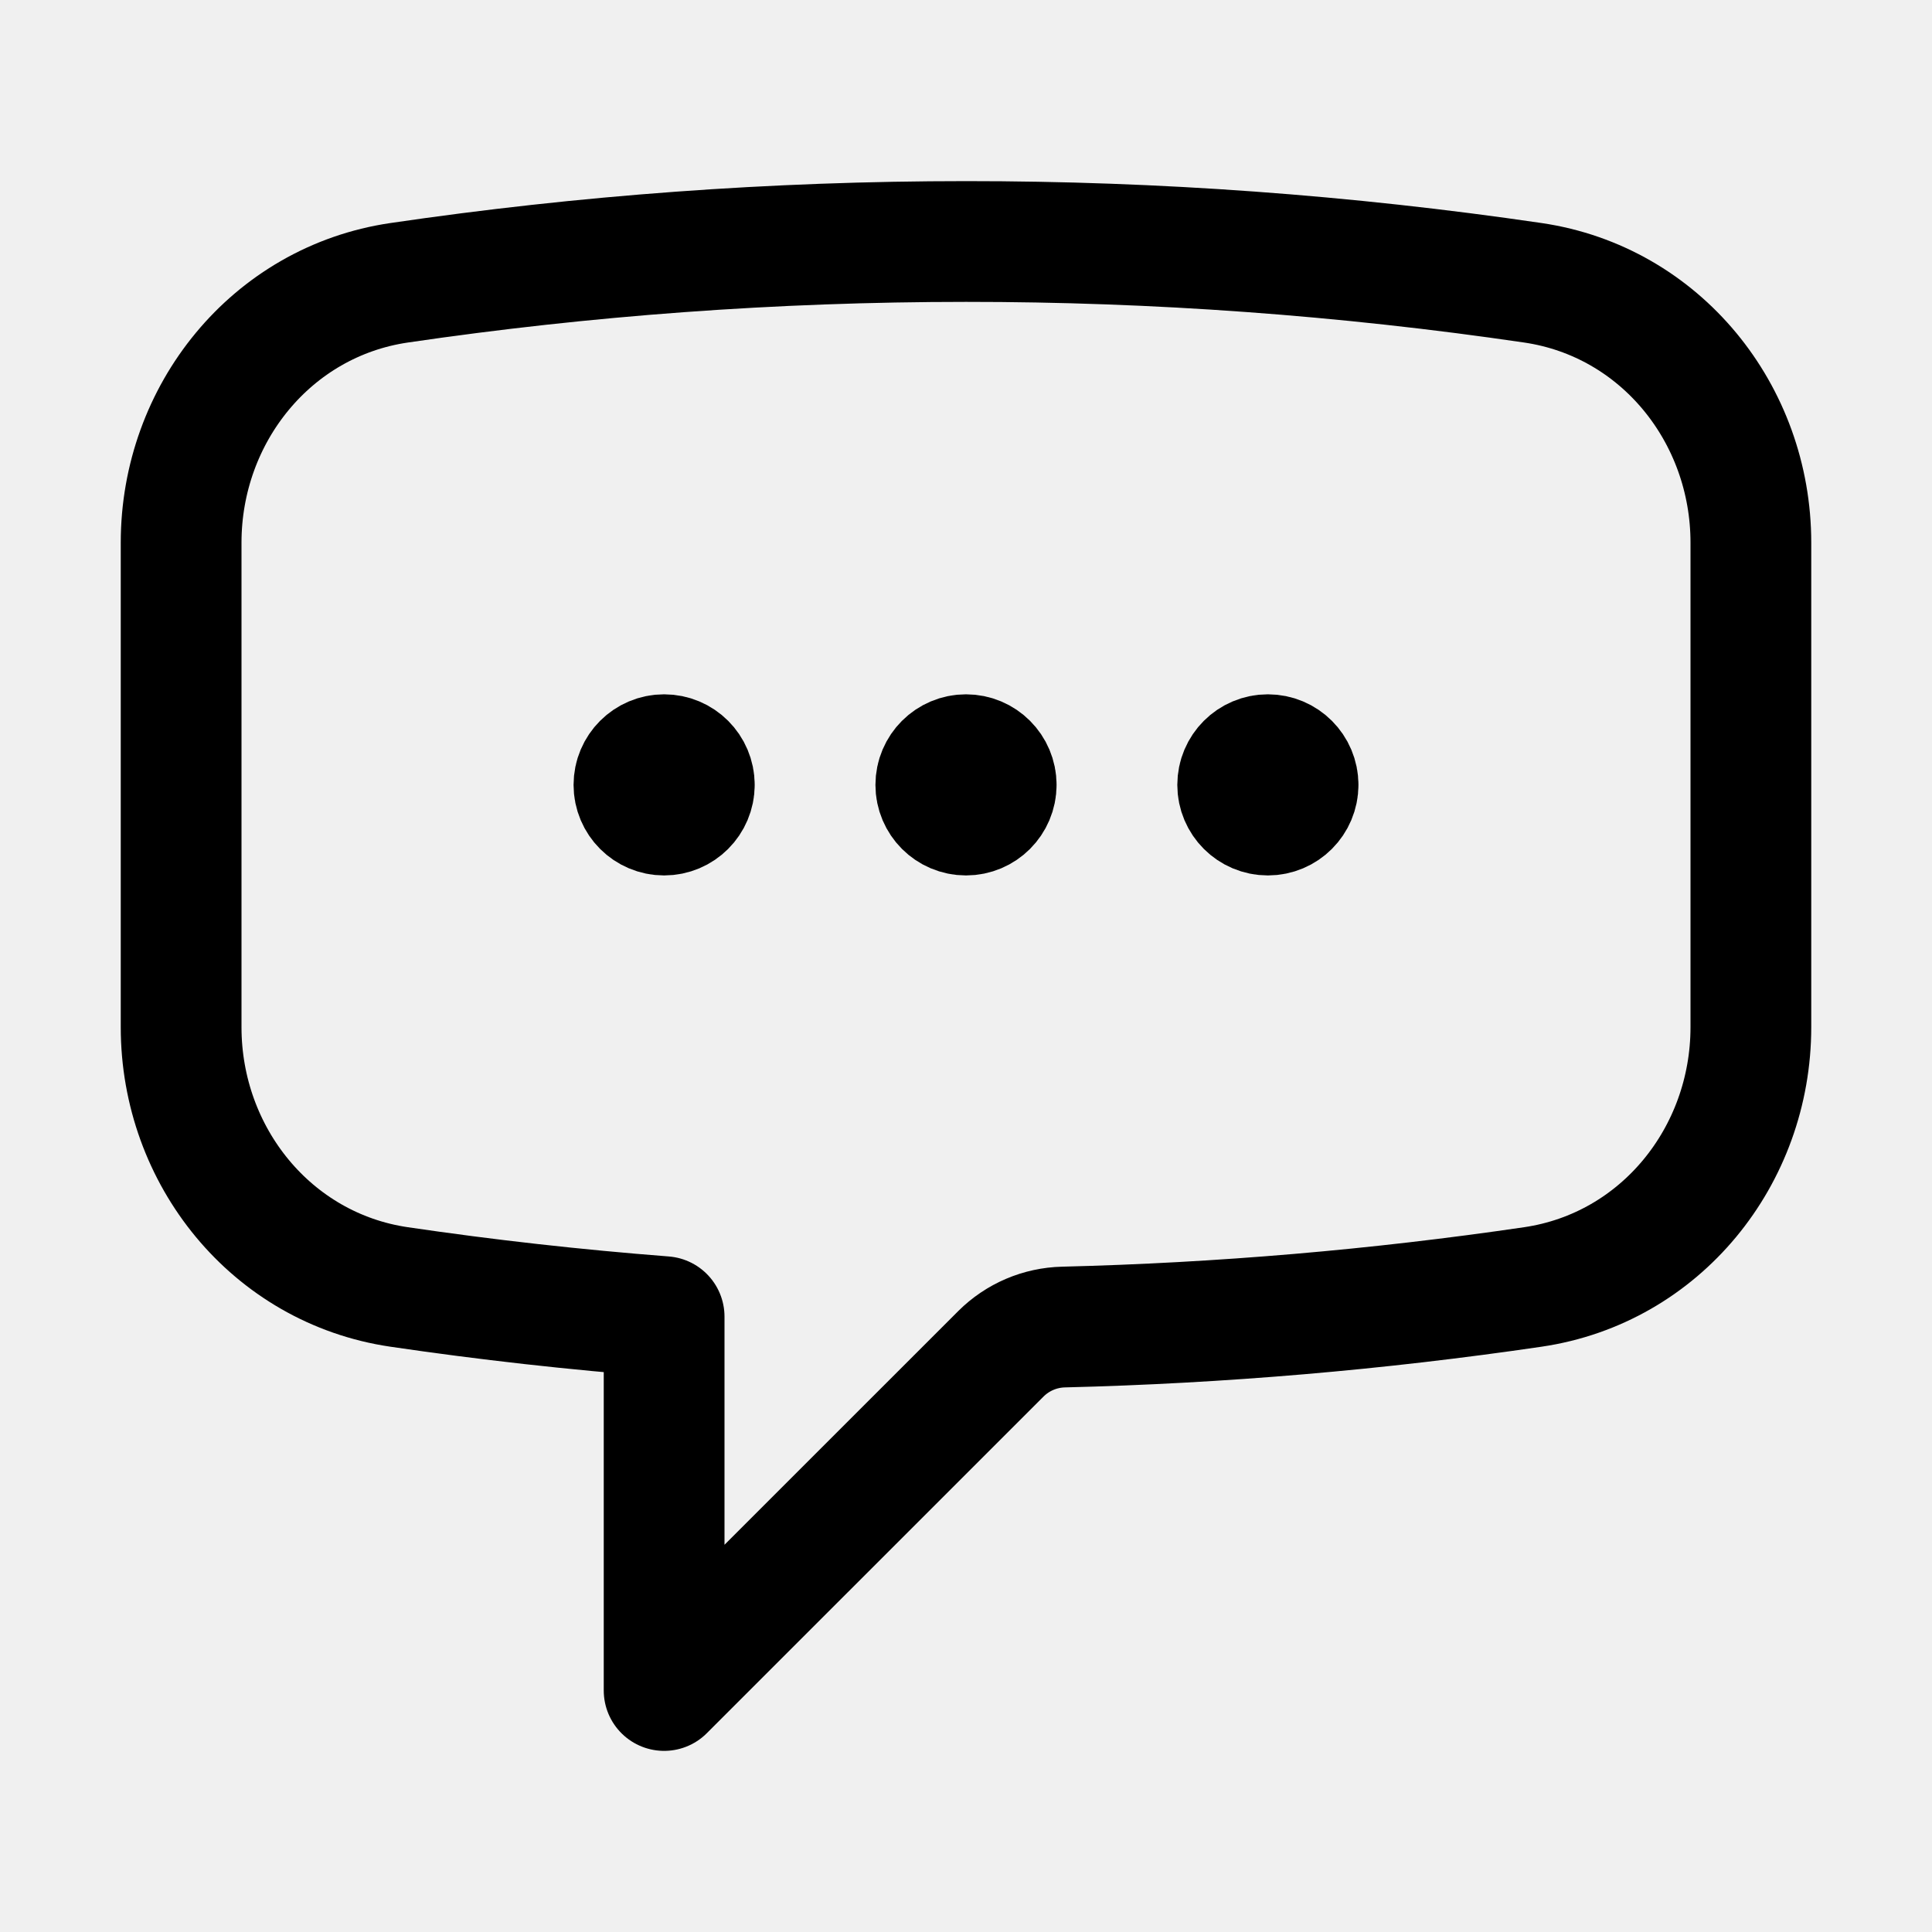
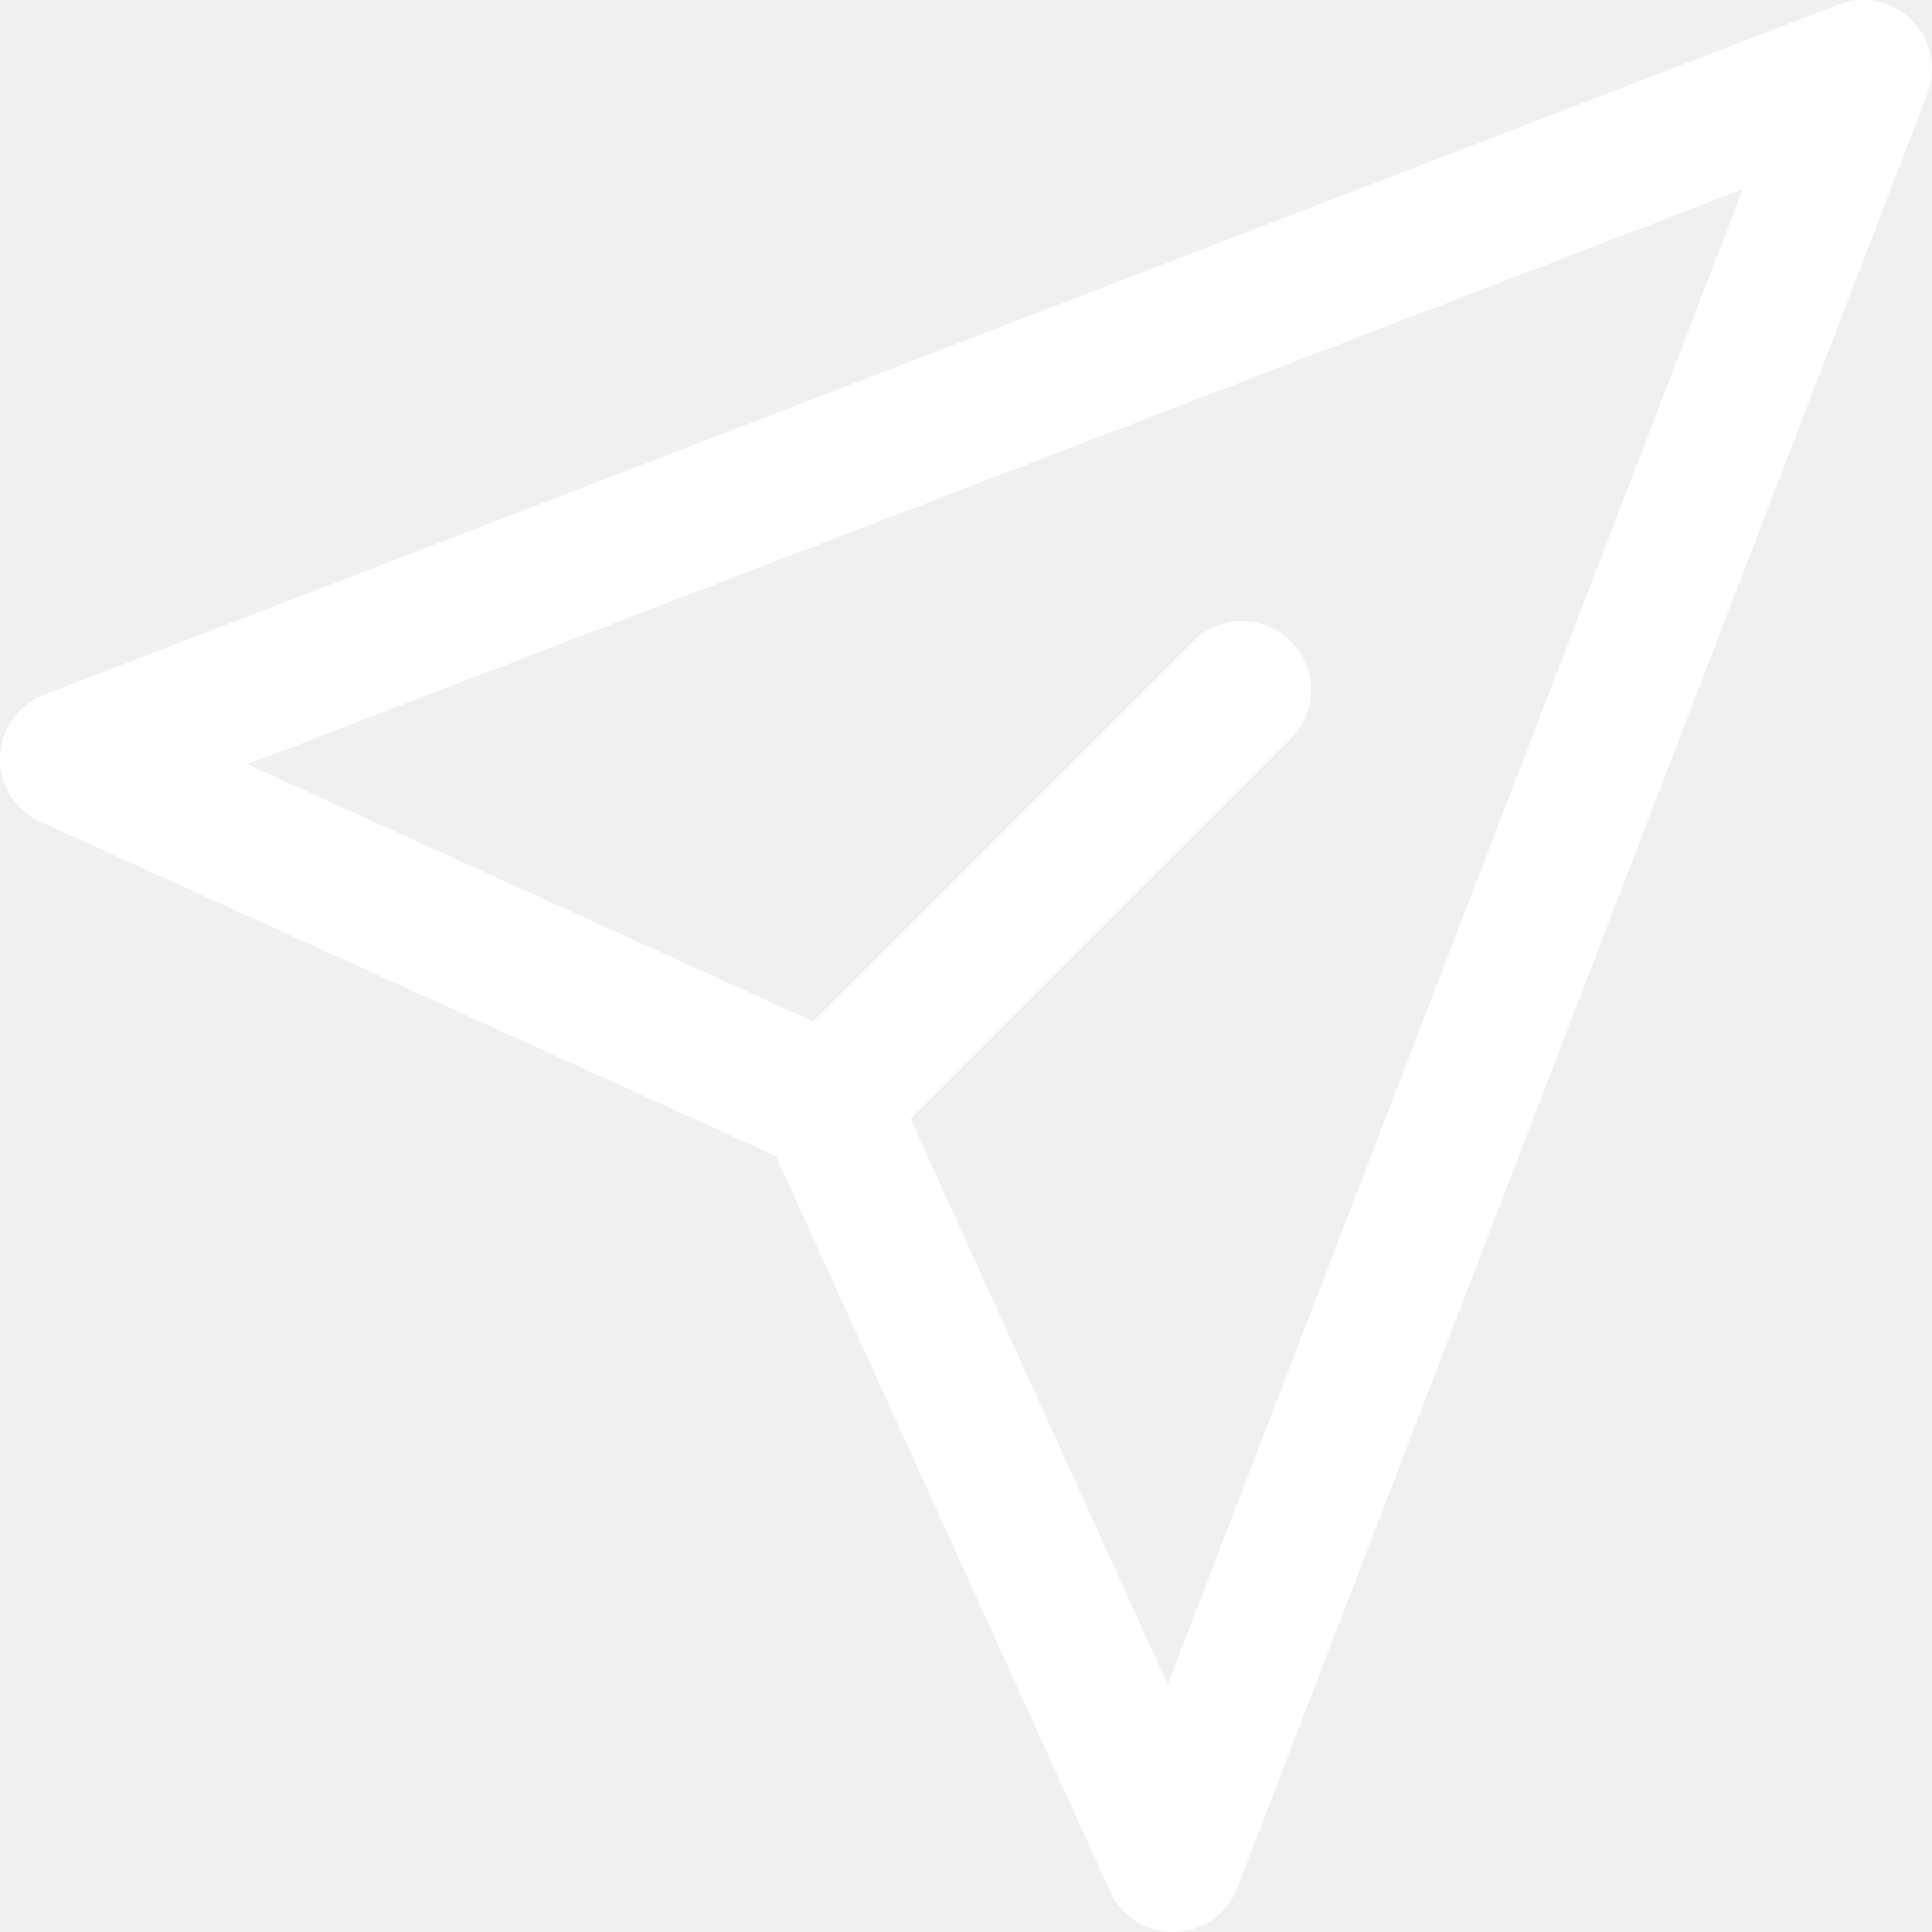
- <svg xmlns="http://www.w3.org/2000/svg" fill="none" viewBox="0 0 24 24" stroke-width="1.5" stroke="currentColor" class="w-6 h-6">
-   <path stroke-linecap="round" stroke-linejoin="round" d="M8.625 9.75a.375.375 0 1 1-.75 0 .375.375 0 0 1 .75 0Zm0 0H8.25m4.125 0a.375.375 0 1 1-.75 0 .375.375 0 0 1 .75 0Zm0 0H12m4.125 0a.375.375 0 1 1-.75 0 .375.375 0 0 1 .75 0Zm0 0h-.375m-13.5 3.01c0 1.6 1.123 2.994 2.707 3.227 1.087.16 2.185.283 3.293.369V21l4.184-4.183a1.14 1.14 0 0 1 .778-.332 48.294 48.294 0 0 0 5.83-.498c1.585-.233 2.708-1.626 2.708-3.228V6.741c0-1.602-1.123-2.995-2.707-3.228A48.394 48.394 0 0 0 12 3c-2.392 0-4.744.175-7.043.513C3.373 3.746 2.25 5.14 2.25 6.741v6.018Z" />
+ <svg xmlns="http://www.w3.org/2000/svg" width="128" height="128" viewBox="0 0 14 14">
+   <path fill="none" stroke="#ffffff" stroke-linecap="round" stroke-linejoin="round" d="M6 8L.5 5.5l13-5l-5 13zm0 0l3-3" />
</svg>
